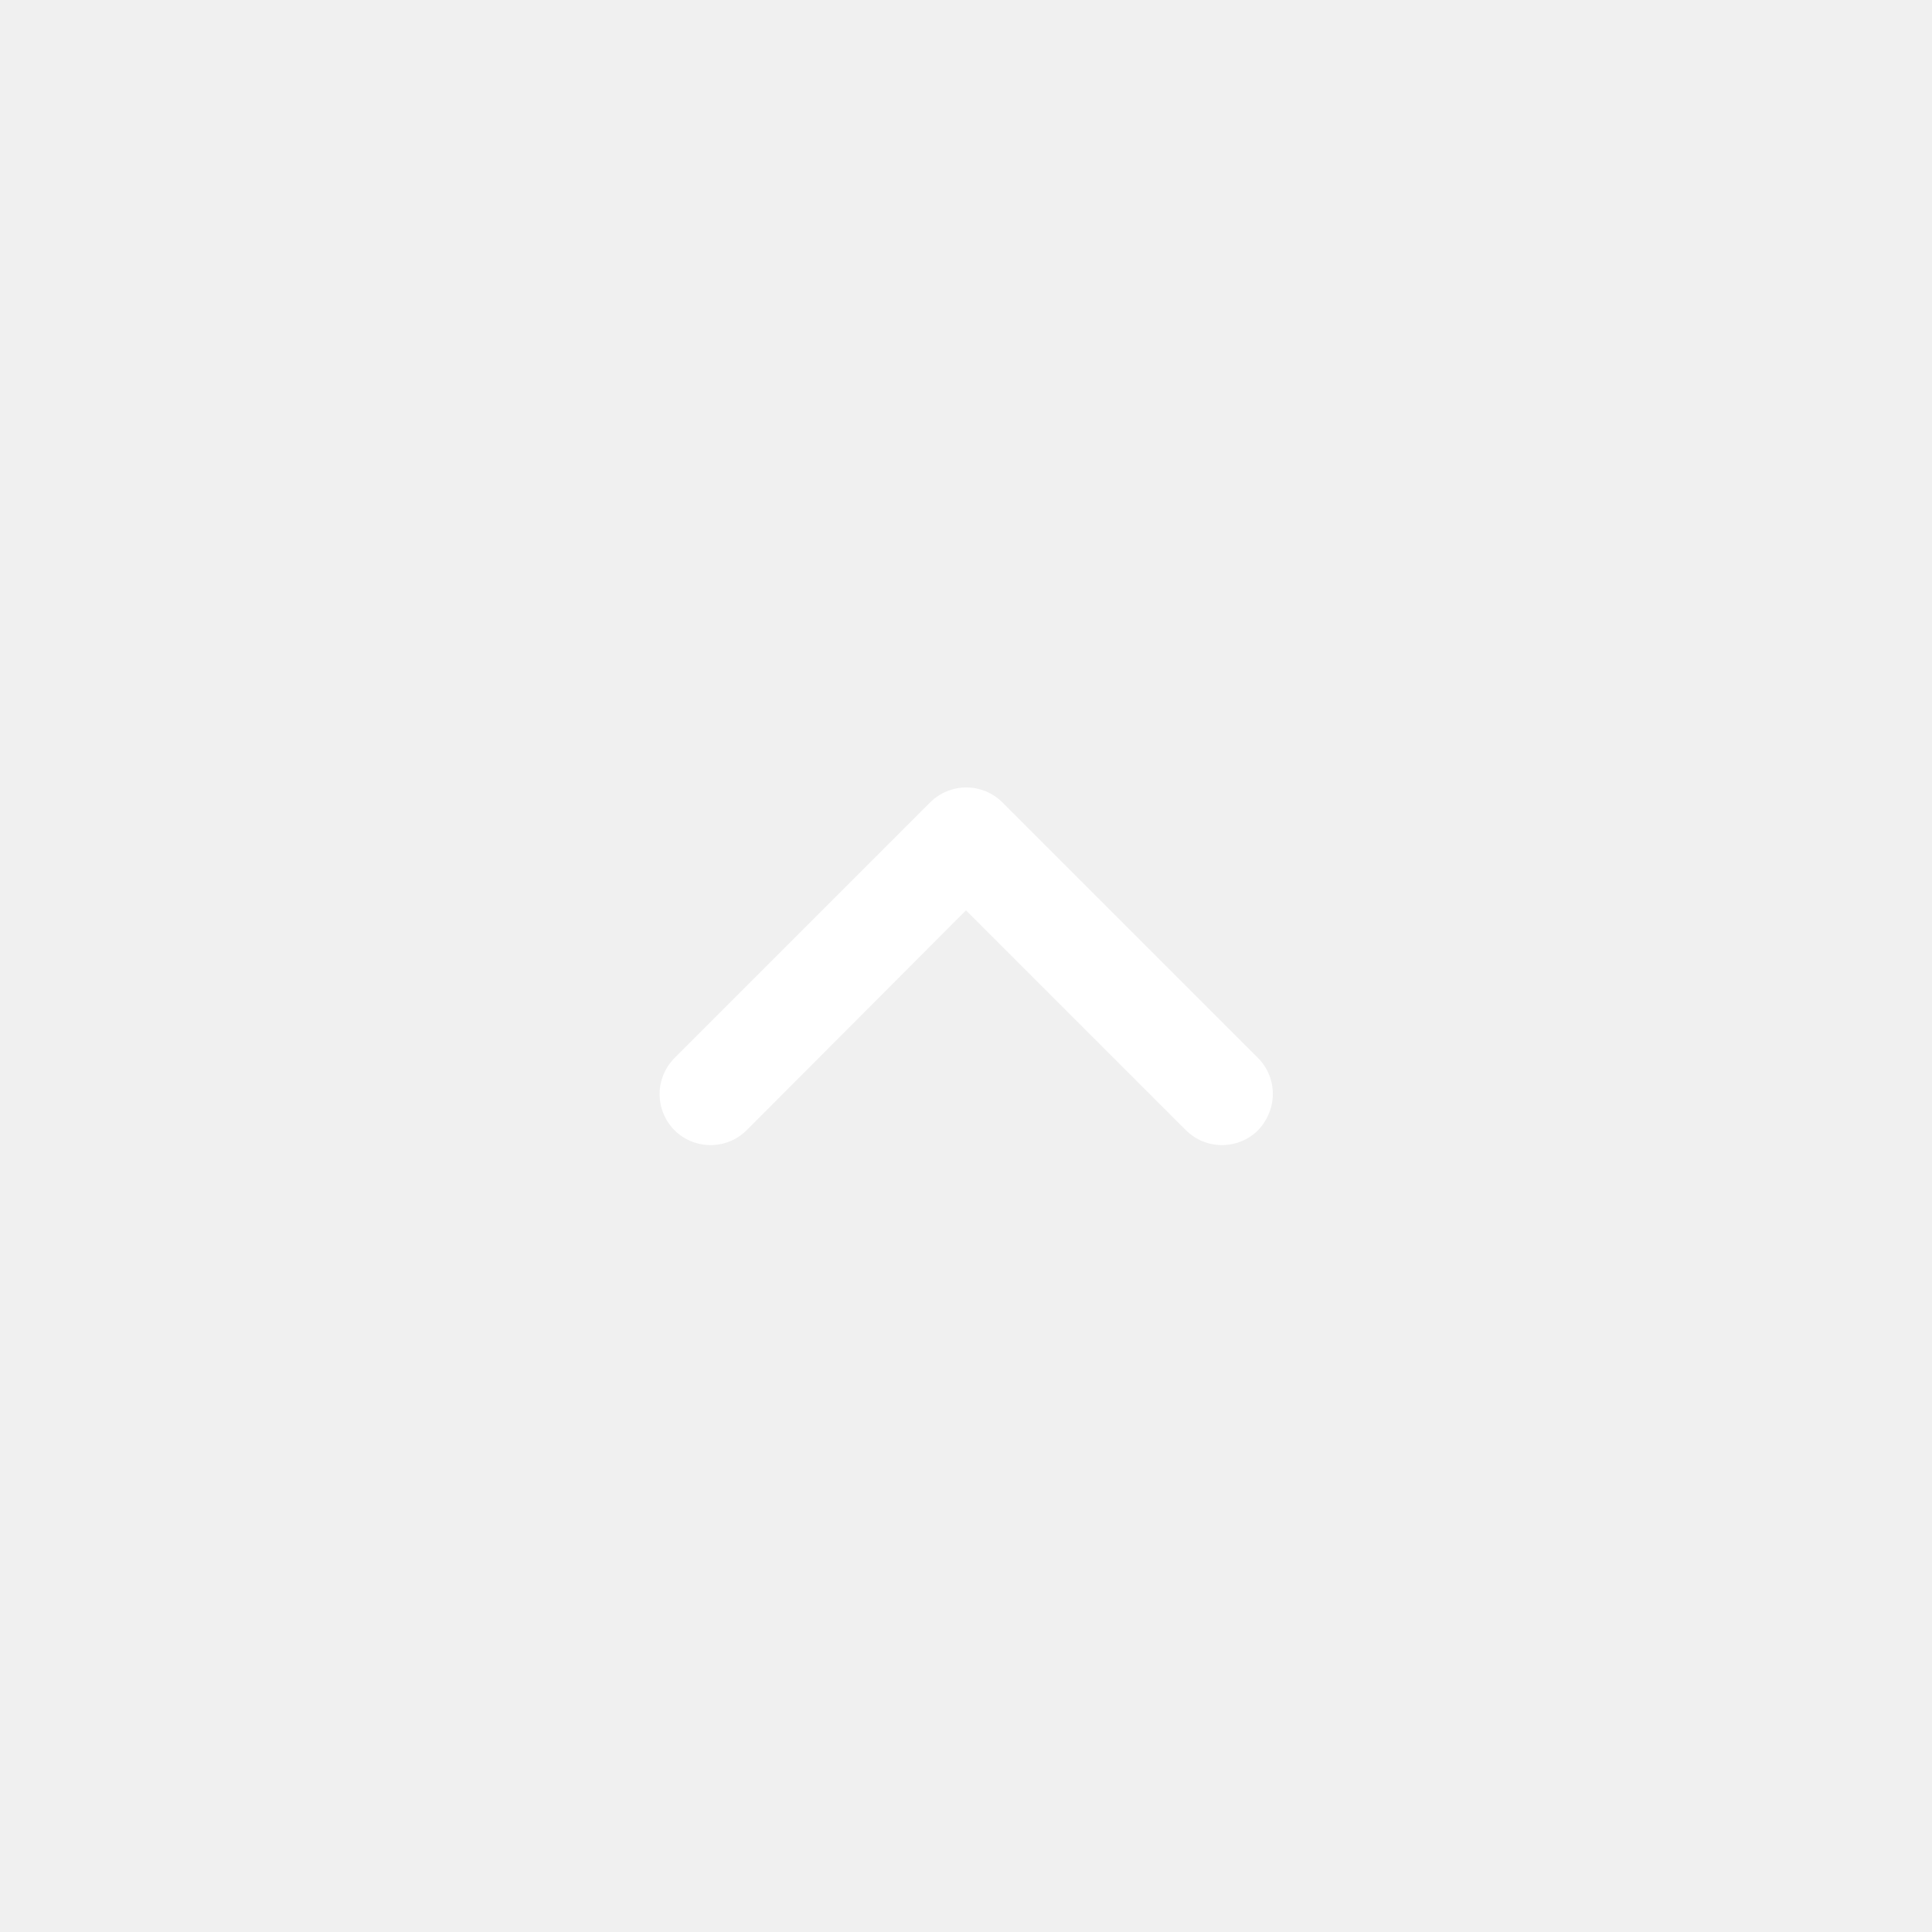
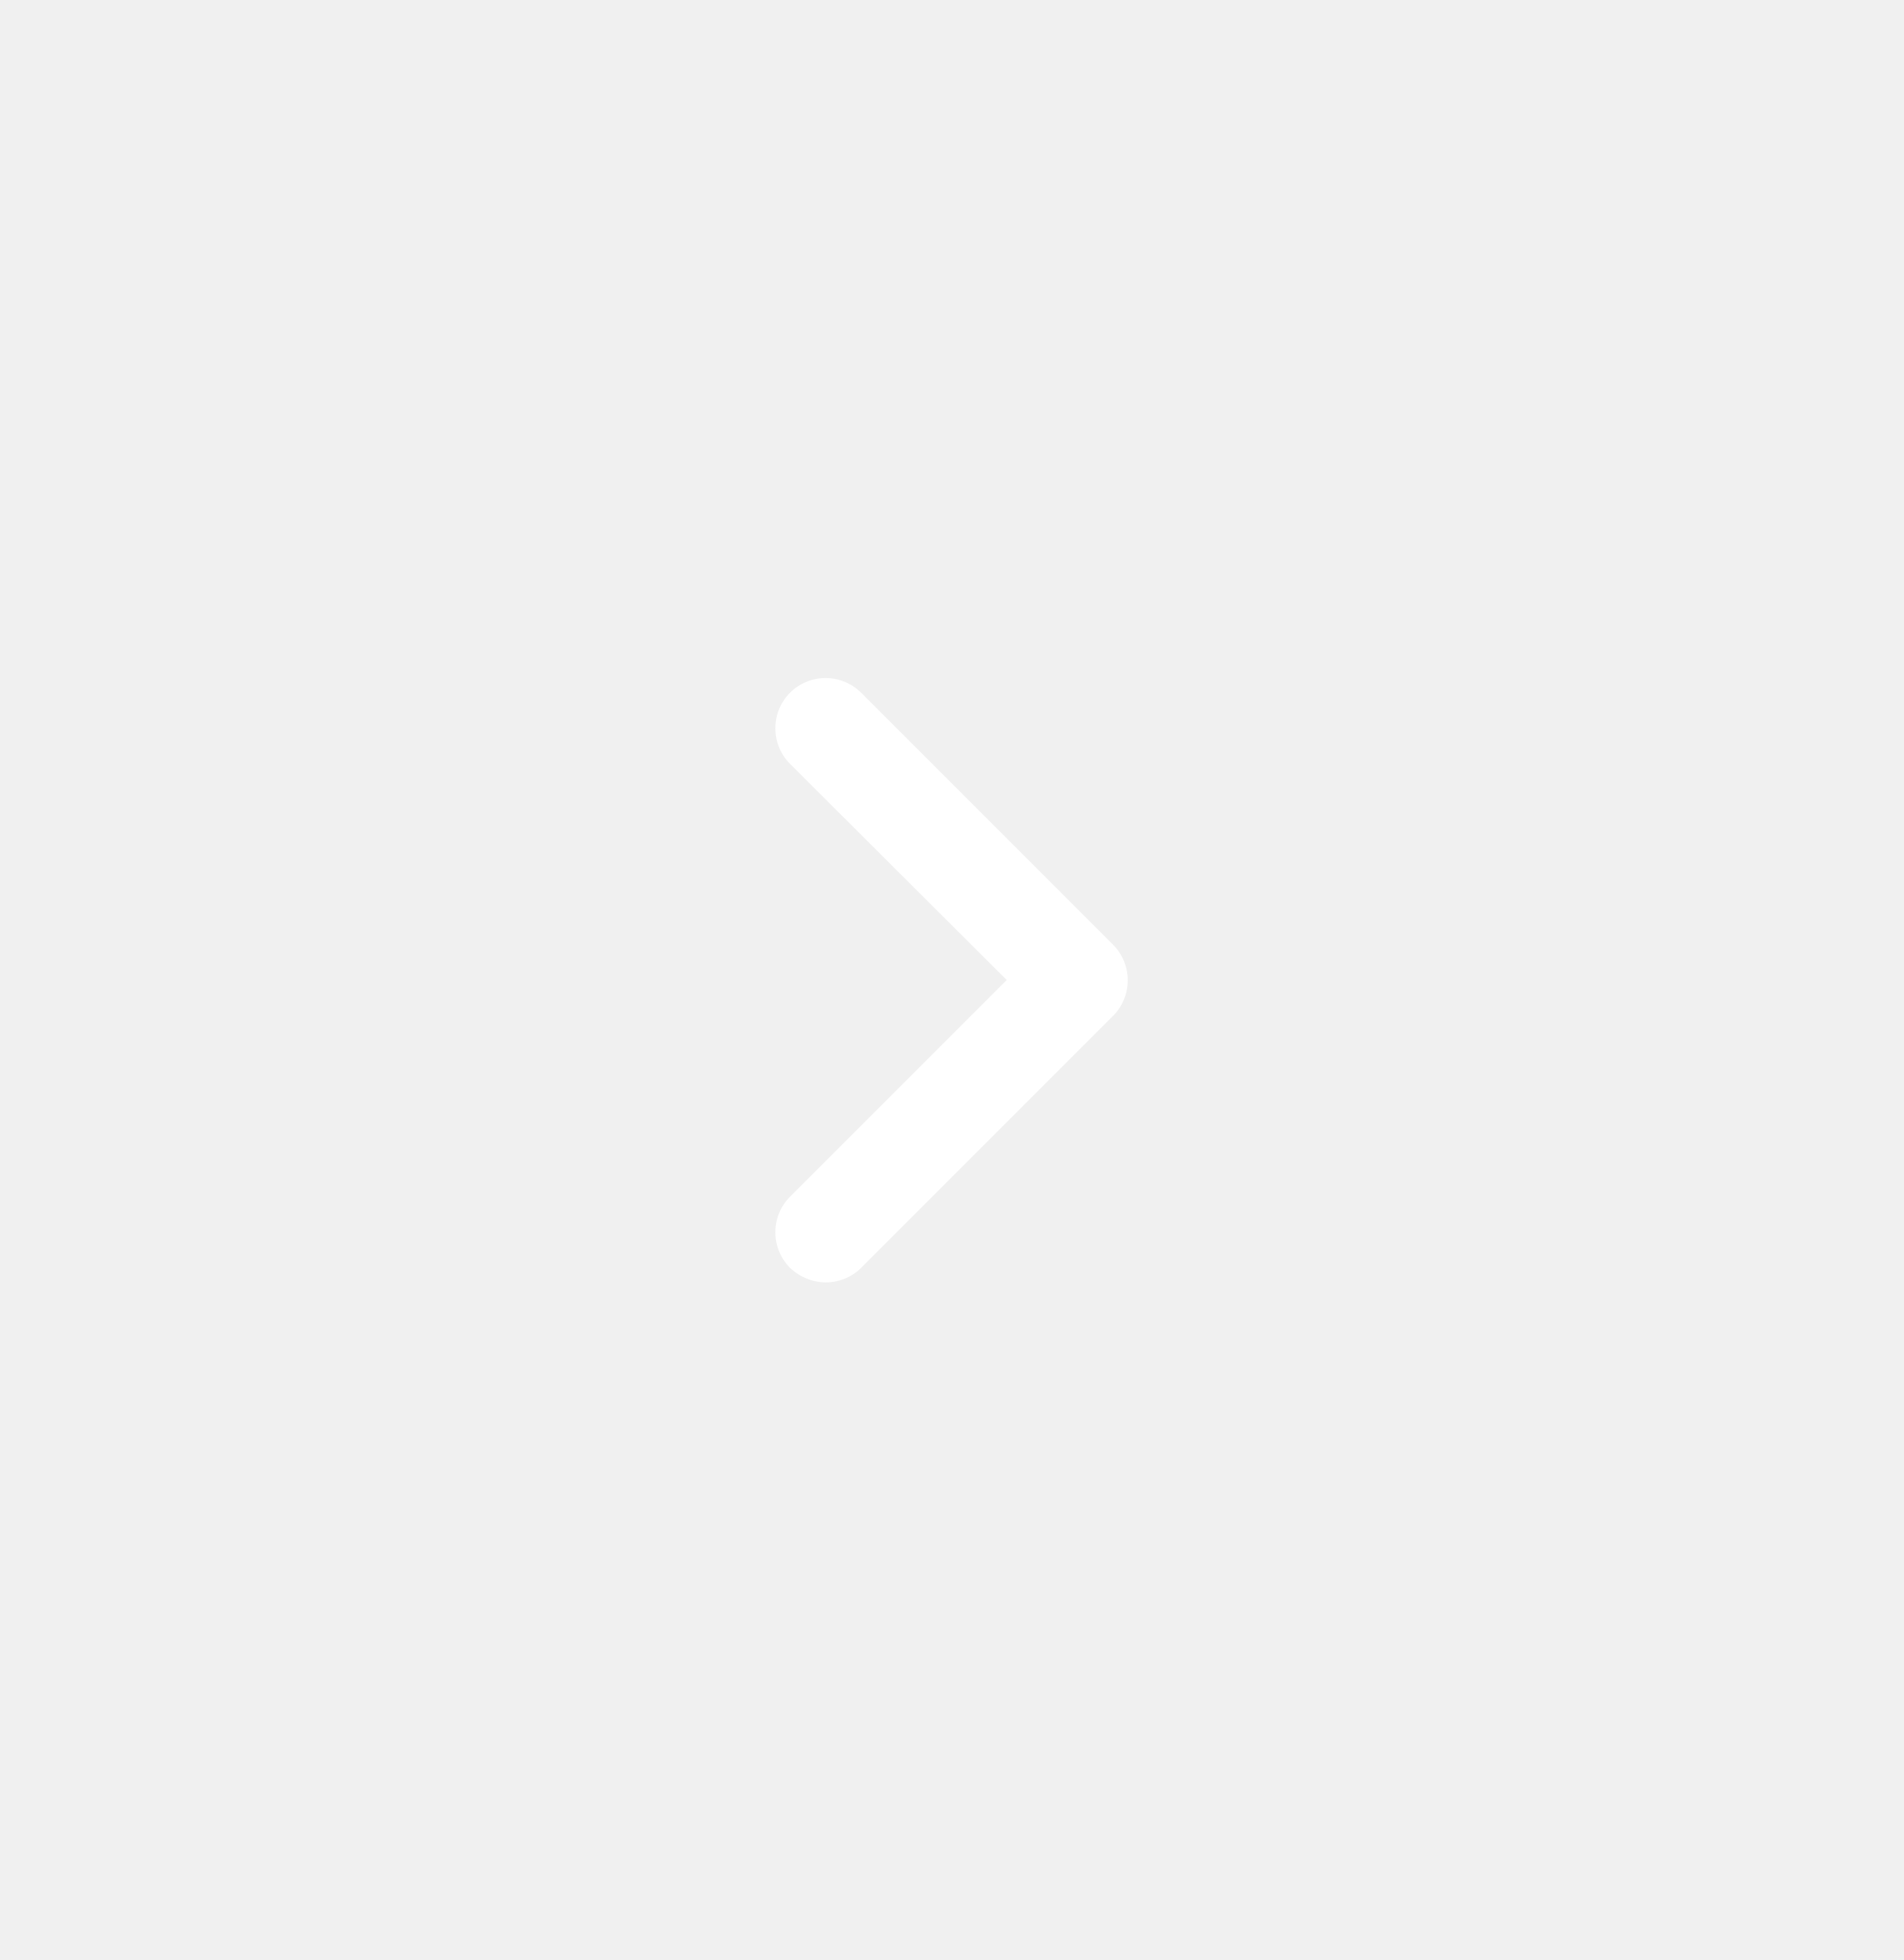
- <svg xmlns="http://www.w3.org/2000/svg" width="34" height="34" viewBox="0 0 34 34" fill="none">
-   <path fill-rule="evenodd" clip-rule="evenodd" d="M22.4 19.25C22.4 19.48 22.31 19.71 22.14 19.89C21.971 20.058 21.743 20.152 21.505 20.152C21.267 20.152 21.039 20.058 20.87 19.89L17 16.02L13.14 19.89C12.971 20.058 12.743 20.152 12.505 20.152C12.267 20.152 12.039 20.058 11.87 19.89C11.702 19.721 11.608 19.493 11.608 19.255C11.608 19.017 11.702 18.789 11.87 18.62L16.37 14.12C16.539 13.952 16.767 13.858 17.005 13.858C17.243 13.858 17.471 13.952 17.64 14.12L22.14 18.62C22.31 18.79 22.4 19.02 22.4 19.25" fill="white" />
+ <svg xmlns="http://www.w3.org/2000/svg" width="34" height="35" viewBox="0 0 34 35" fill="none">
+   <path fill-rule="evenodd" clip-rule="evenodd" d="M14.75 22.9C14.52 22.9 14.29 22.81 14.11 22.64C13.942 22.471 13.848 22.243 13.848 22.005C13.848 21.767 13.942 21.539 14.11 21.37L17.98 17.5L14.11 13.64C13.942 13.472 13.848 13.243 13.848 13.005C13.848 12.767 13.942 12.539 14.11 12.37C14.278 12.202 14.507 12.108 14.745 12.108C14.983 12.108 15.211 12.202 15.38 12.37L19.88 16.87C20.048 17.039 20.142 17.267 20.142 17.505C20.142 17.743 20.048 17.971 19.88 18.14L15.38 22.64C15.21 22.81 14.98 22.9 14.75 22.9Z" fill="white" />
</svg>
